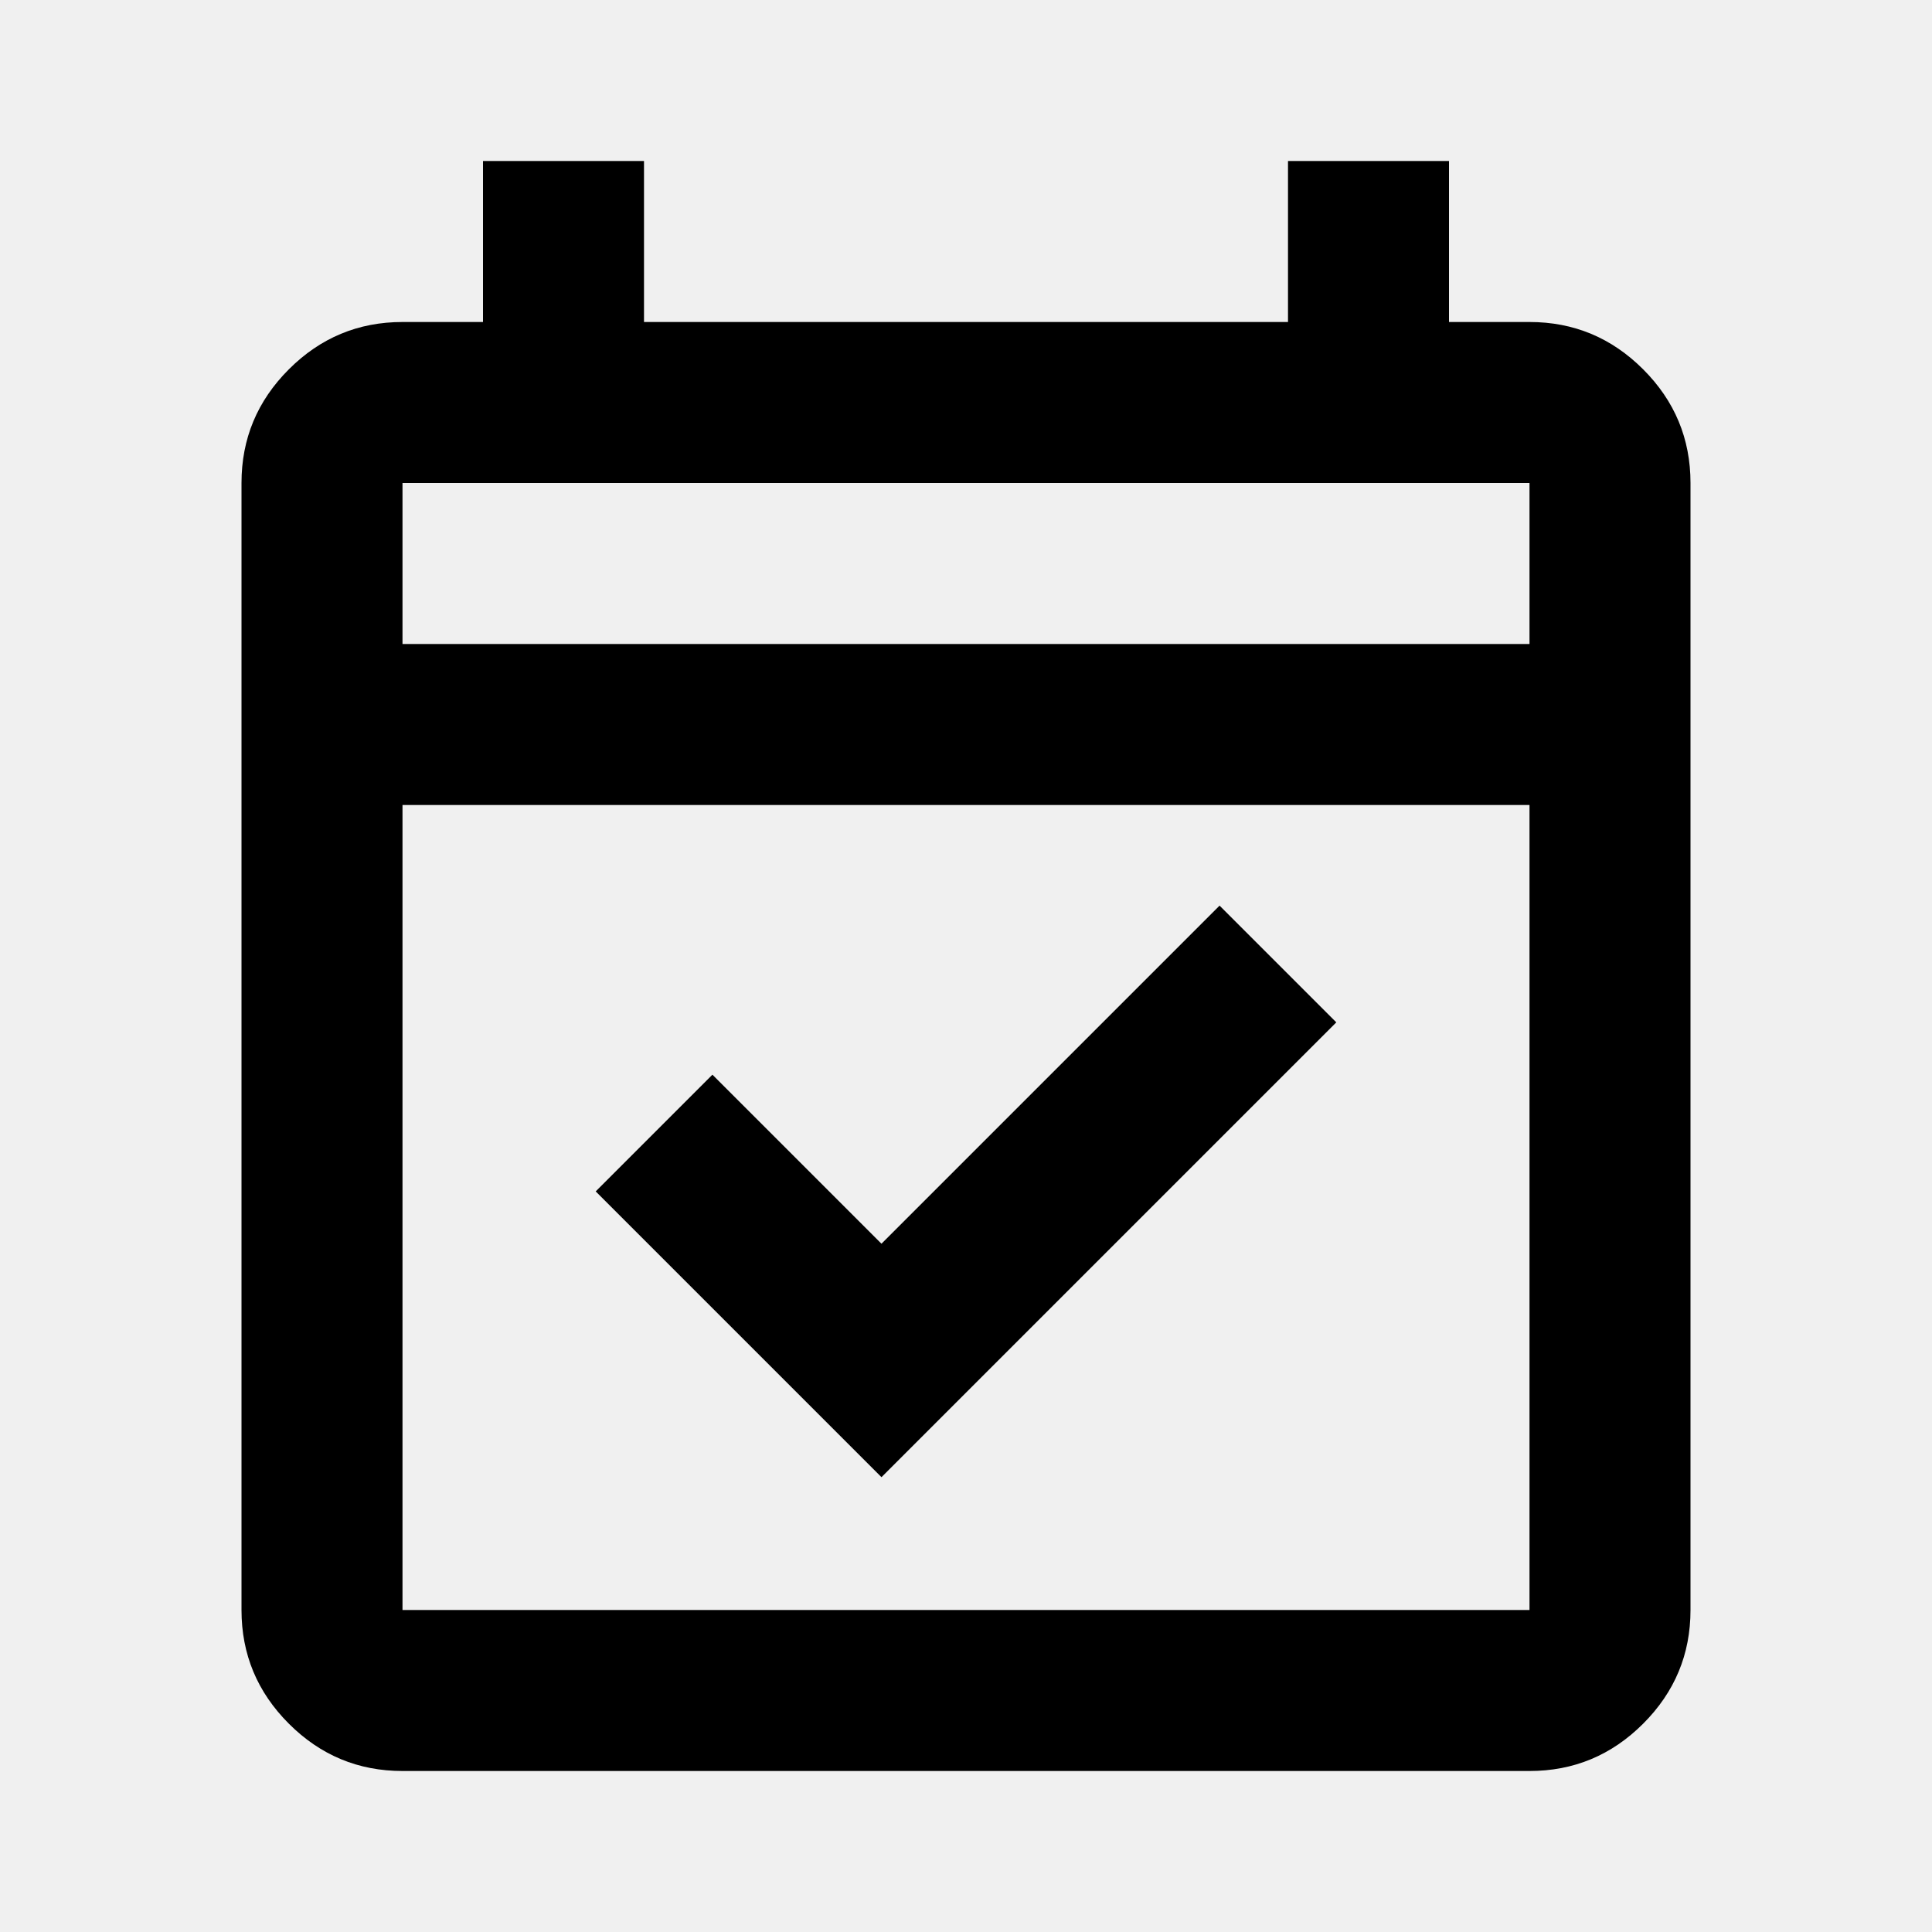
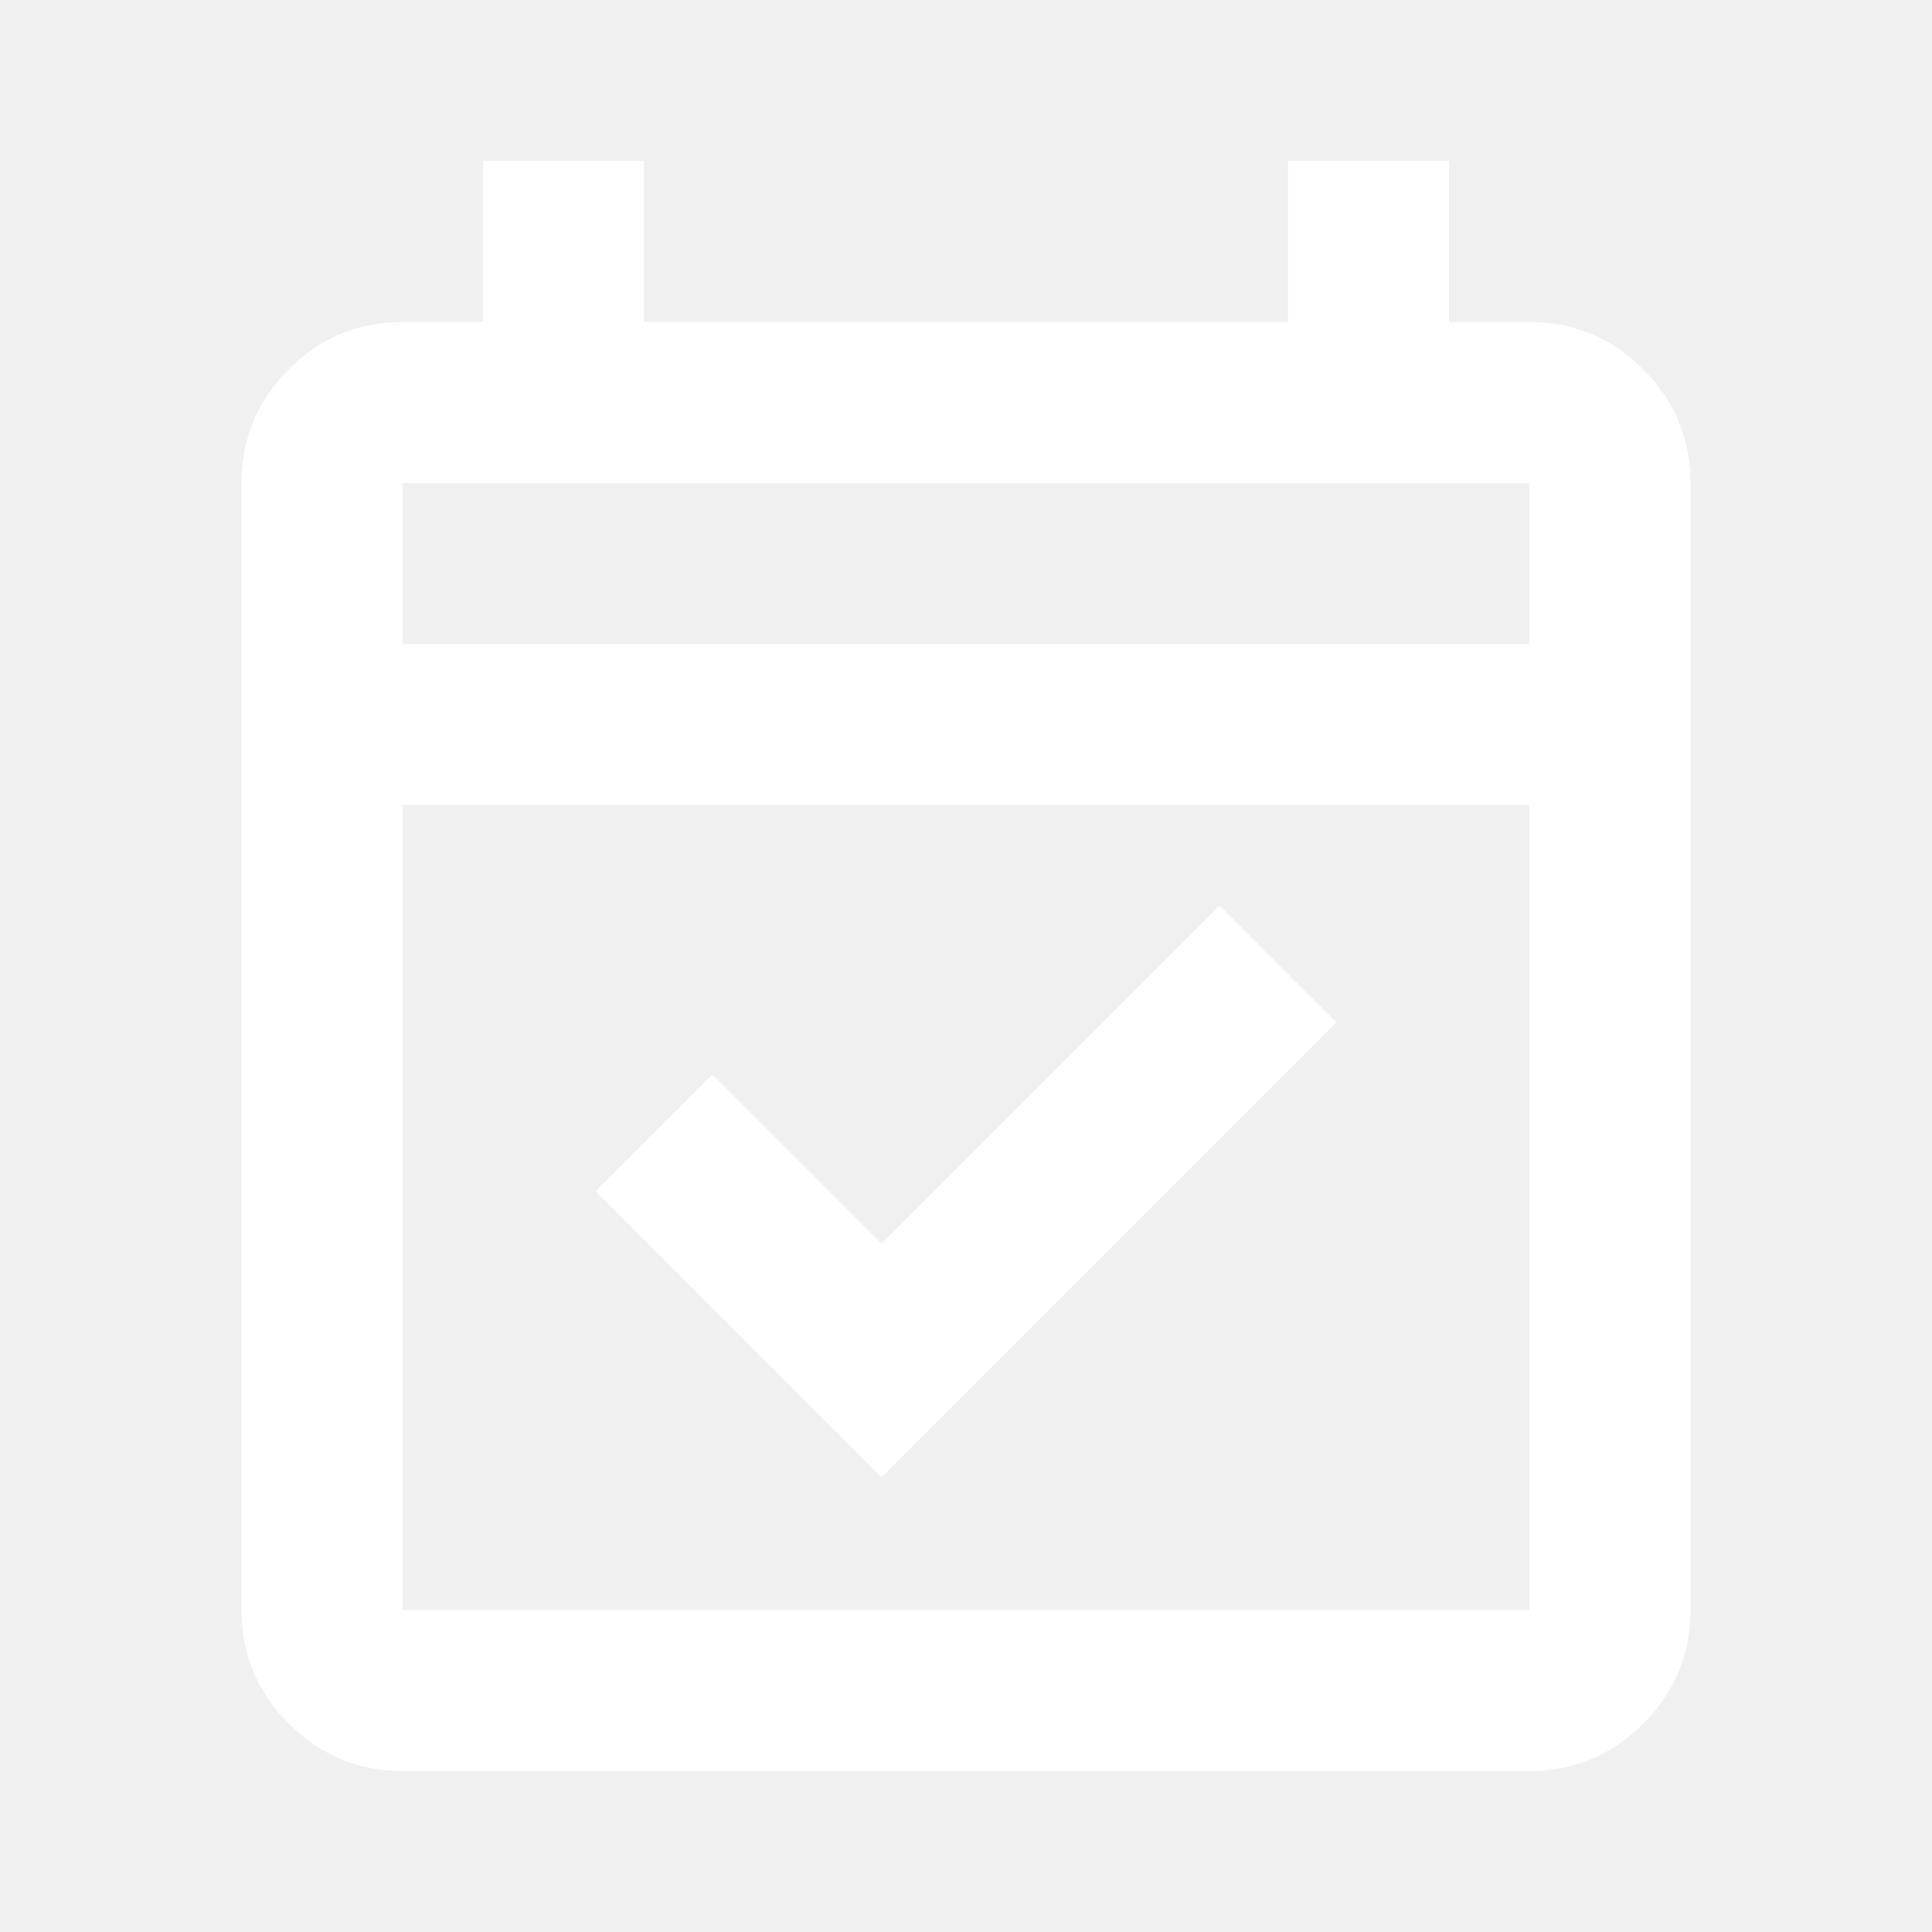
<svg xmlns="http://www.w3.org/2000/svg" width="12" height="12" viewBox="0 0 12 12" fill="none">
-   <path d="M5.475 9.175L3.7 7.4L4.425 6.675L5.475 7.725L7.575 5.625L8.3 6.35L5.475 9.175ZM2.5 11C2.225 11 1.99 10.902 1.794 10.706C1.598 10.51 1.5 10.275 1.5 10V3C1.5 2.725 1.598 2.49 1.794 2.294C1.99 2.098 2.225 2 2.5 2H3V1H4V2H8V1H9V2H9.5C9.775 2 10.01 2.098 10.206 2.294C10.402 2.49 10.5 2.725 10.5 3V10C10.5 10.275 10.402 10.51 10.206 10.706C10.01 10.902 9.775 11 9.5 11H2.5ZM2.5 10H9.5V5H2.5V10ZM2.5 4H9.5V3H2.5V4Z" fill="black" />
+   <path d="M5.475 9.175L3.7 7.4L4.425 6.675L5.475 7.725L7.575 5.625L8.3 6.35L5.475 9.175ZM2.5 11C2.225 11 1.99 10.902 1.794 10.706C1.598 10.51 1.5 10.275 1.5 10V3C1.5 2.725 1.598 2.49 1.794 2.294C1.99 2.098 2.225 2 2.5 2H3V1H4V2H8V1H9V2H9.5C9.775 2 10.01 2.098 10.206 2.294C10.402 2.49 10.5 2.725 10.5 3V10C10.5 10.275 10.402 10.51 10.206 10.706C10.01 10.902 9.775 11 9.5 11H2.5ZM2.5 10H9.5V5H2.5V10ZM2.5 4H9.5V3H2.5V4Z" fill="white" />
</svg>
